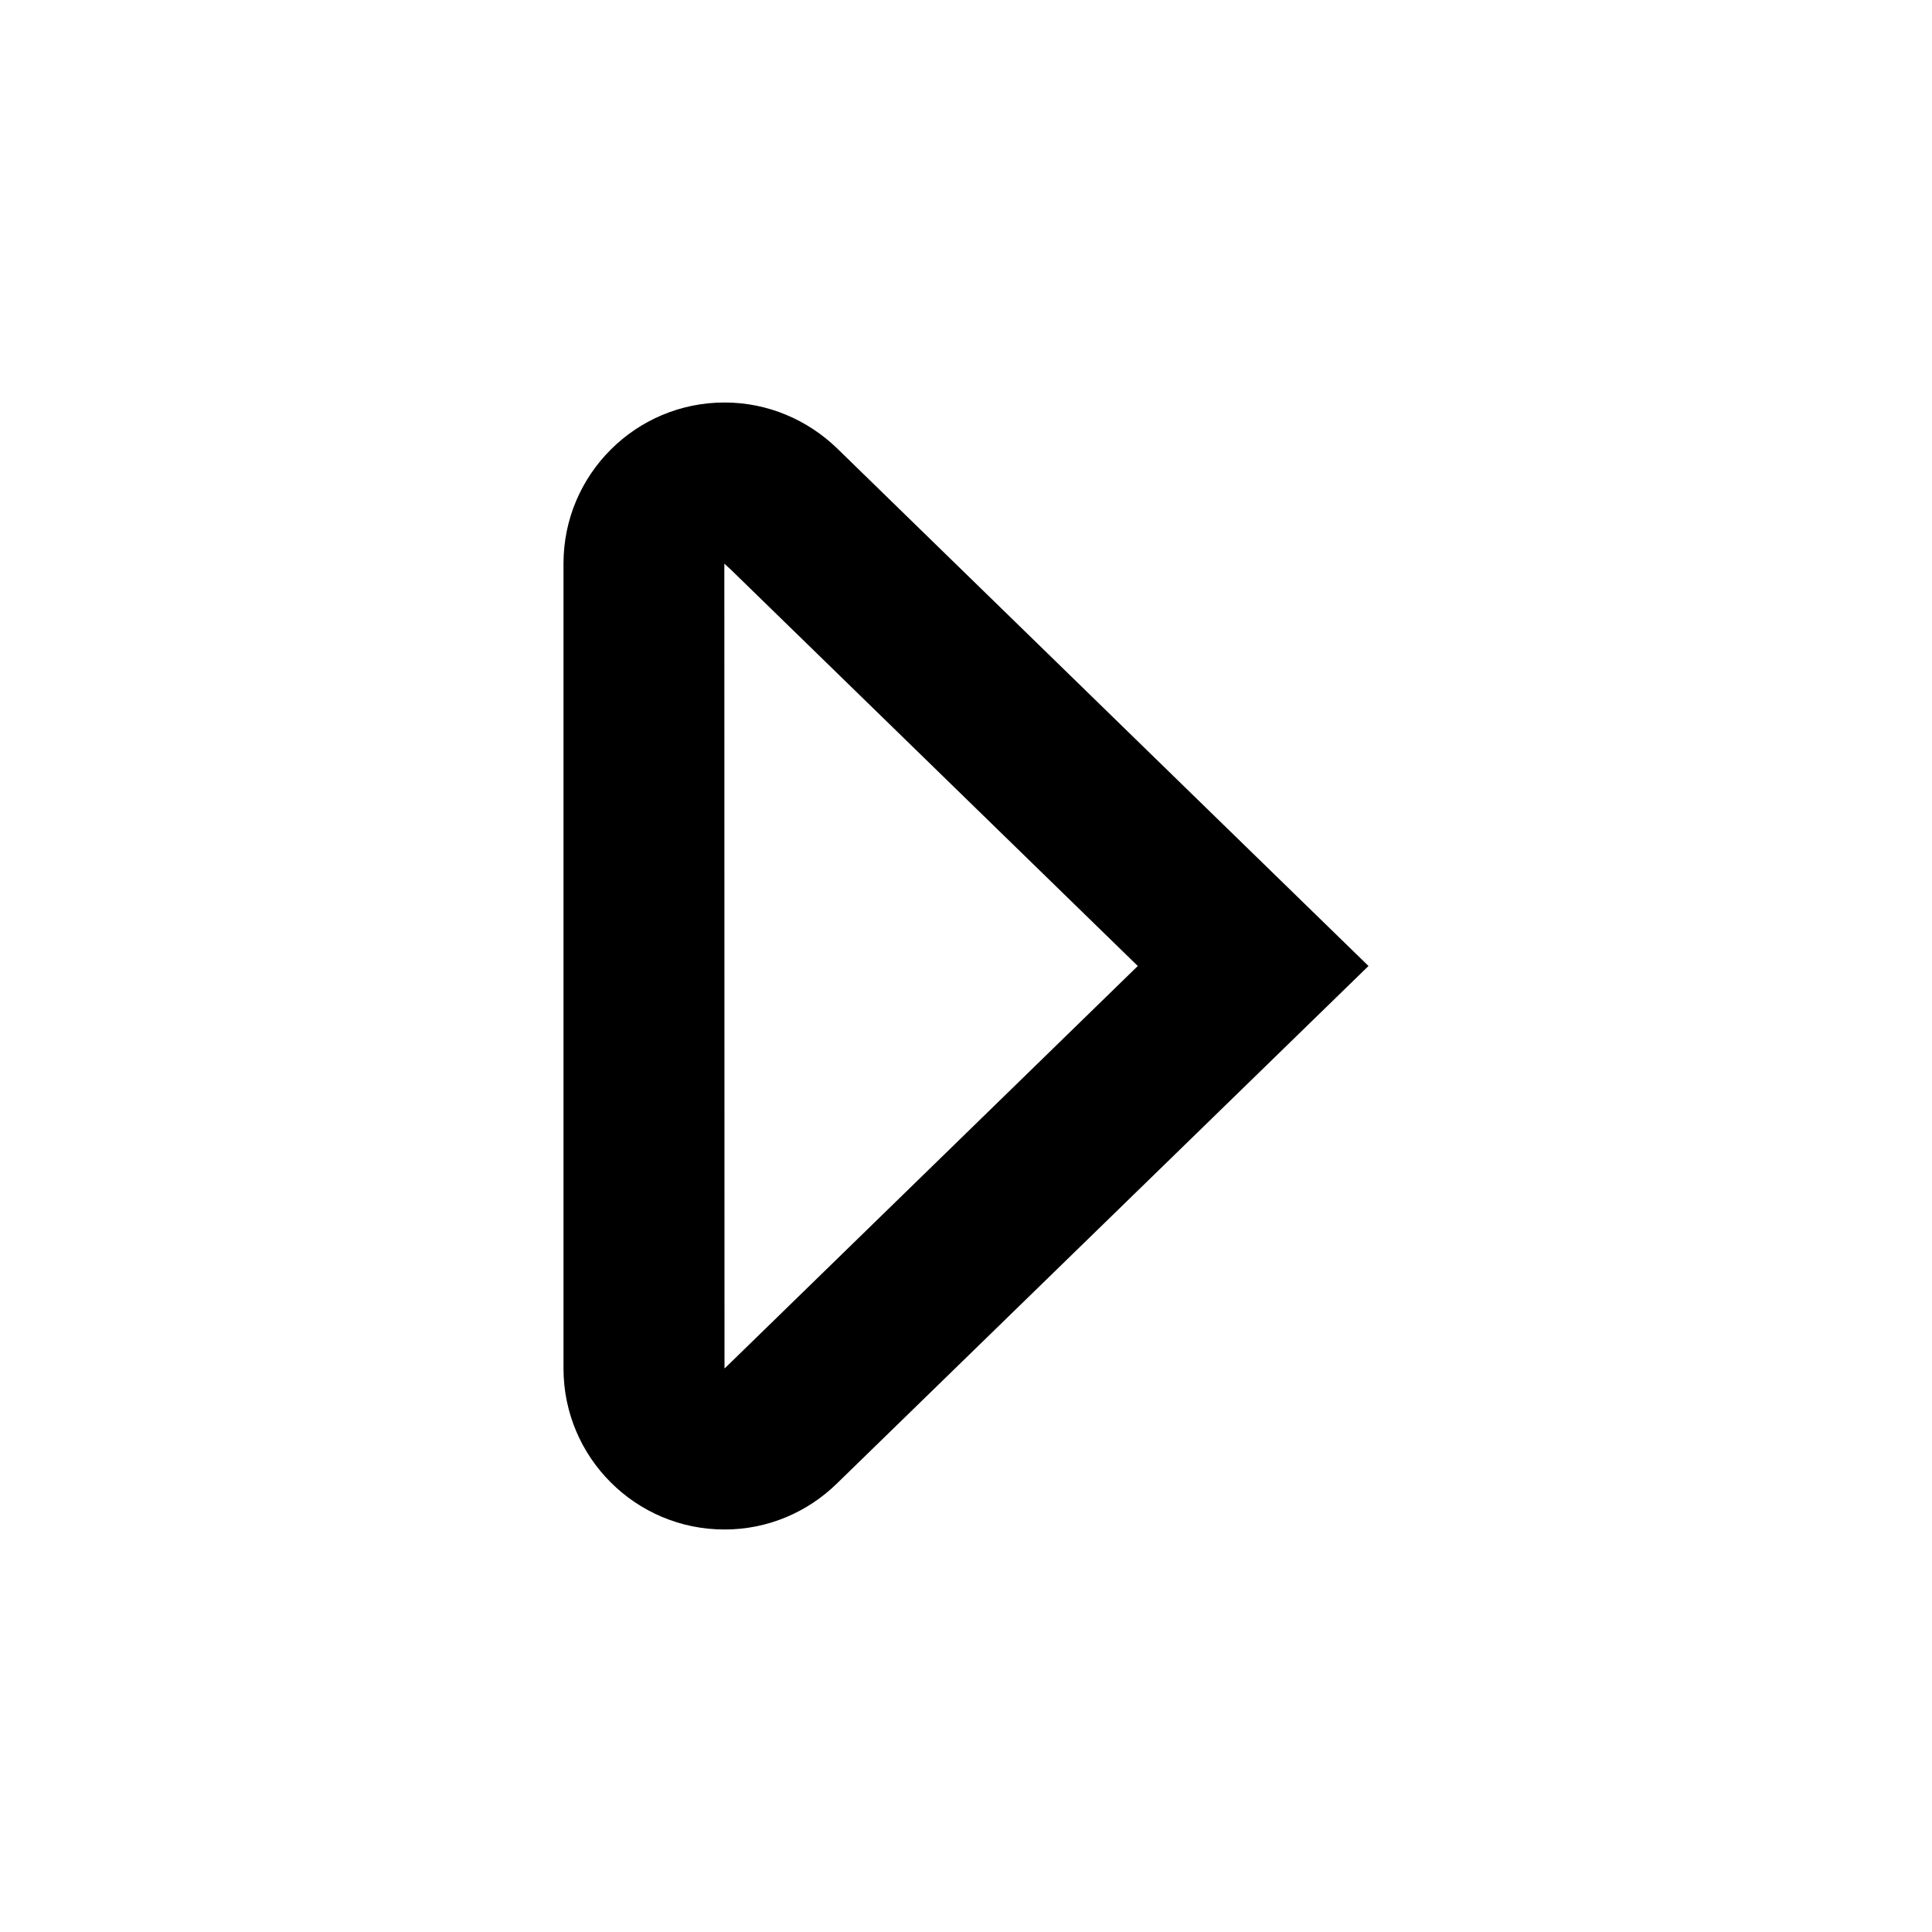
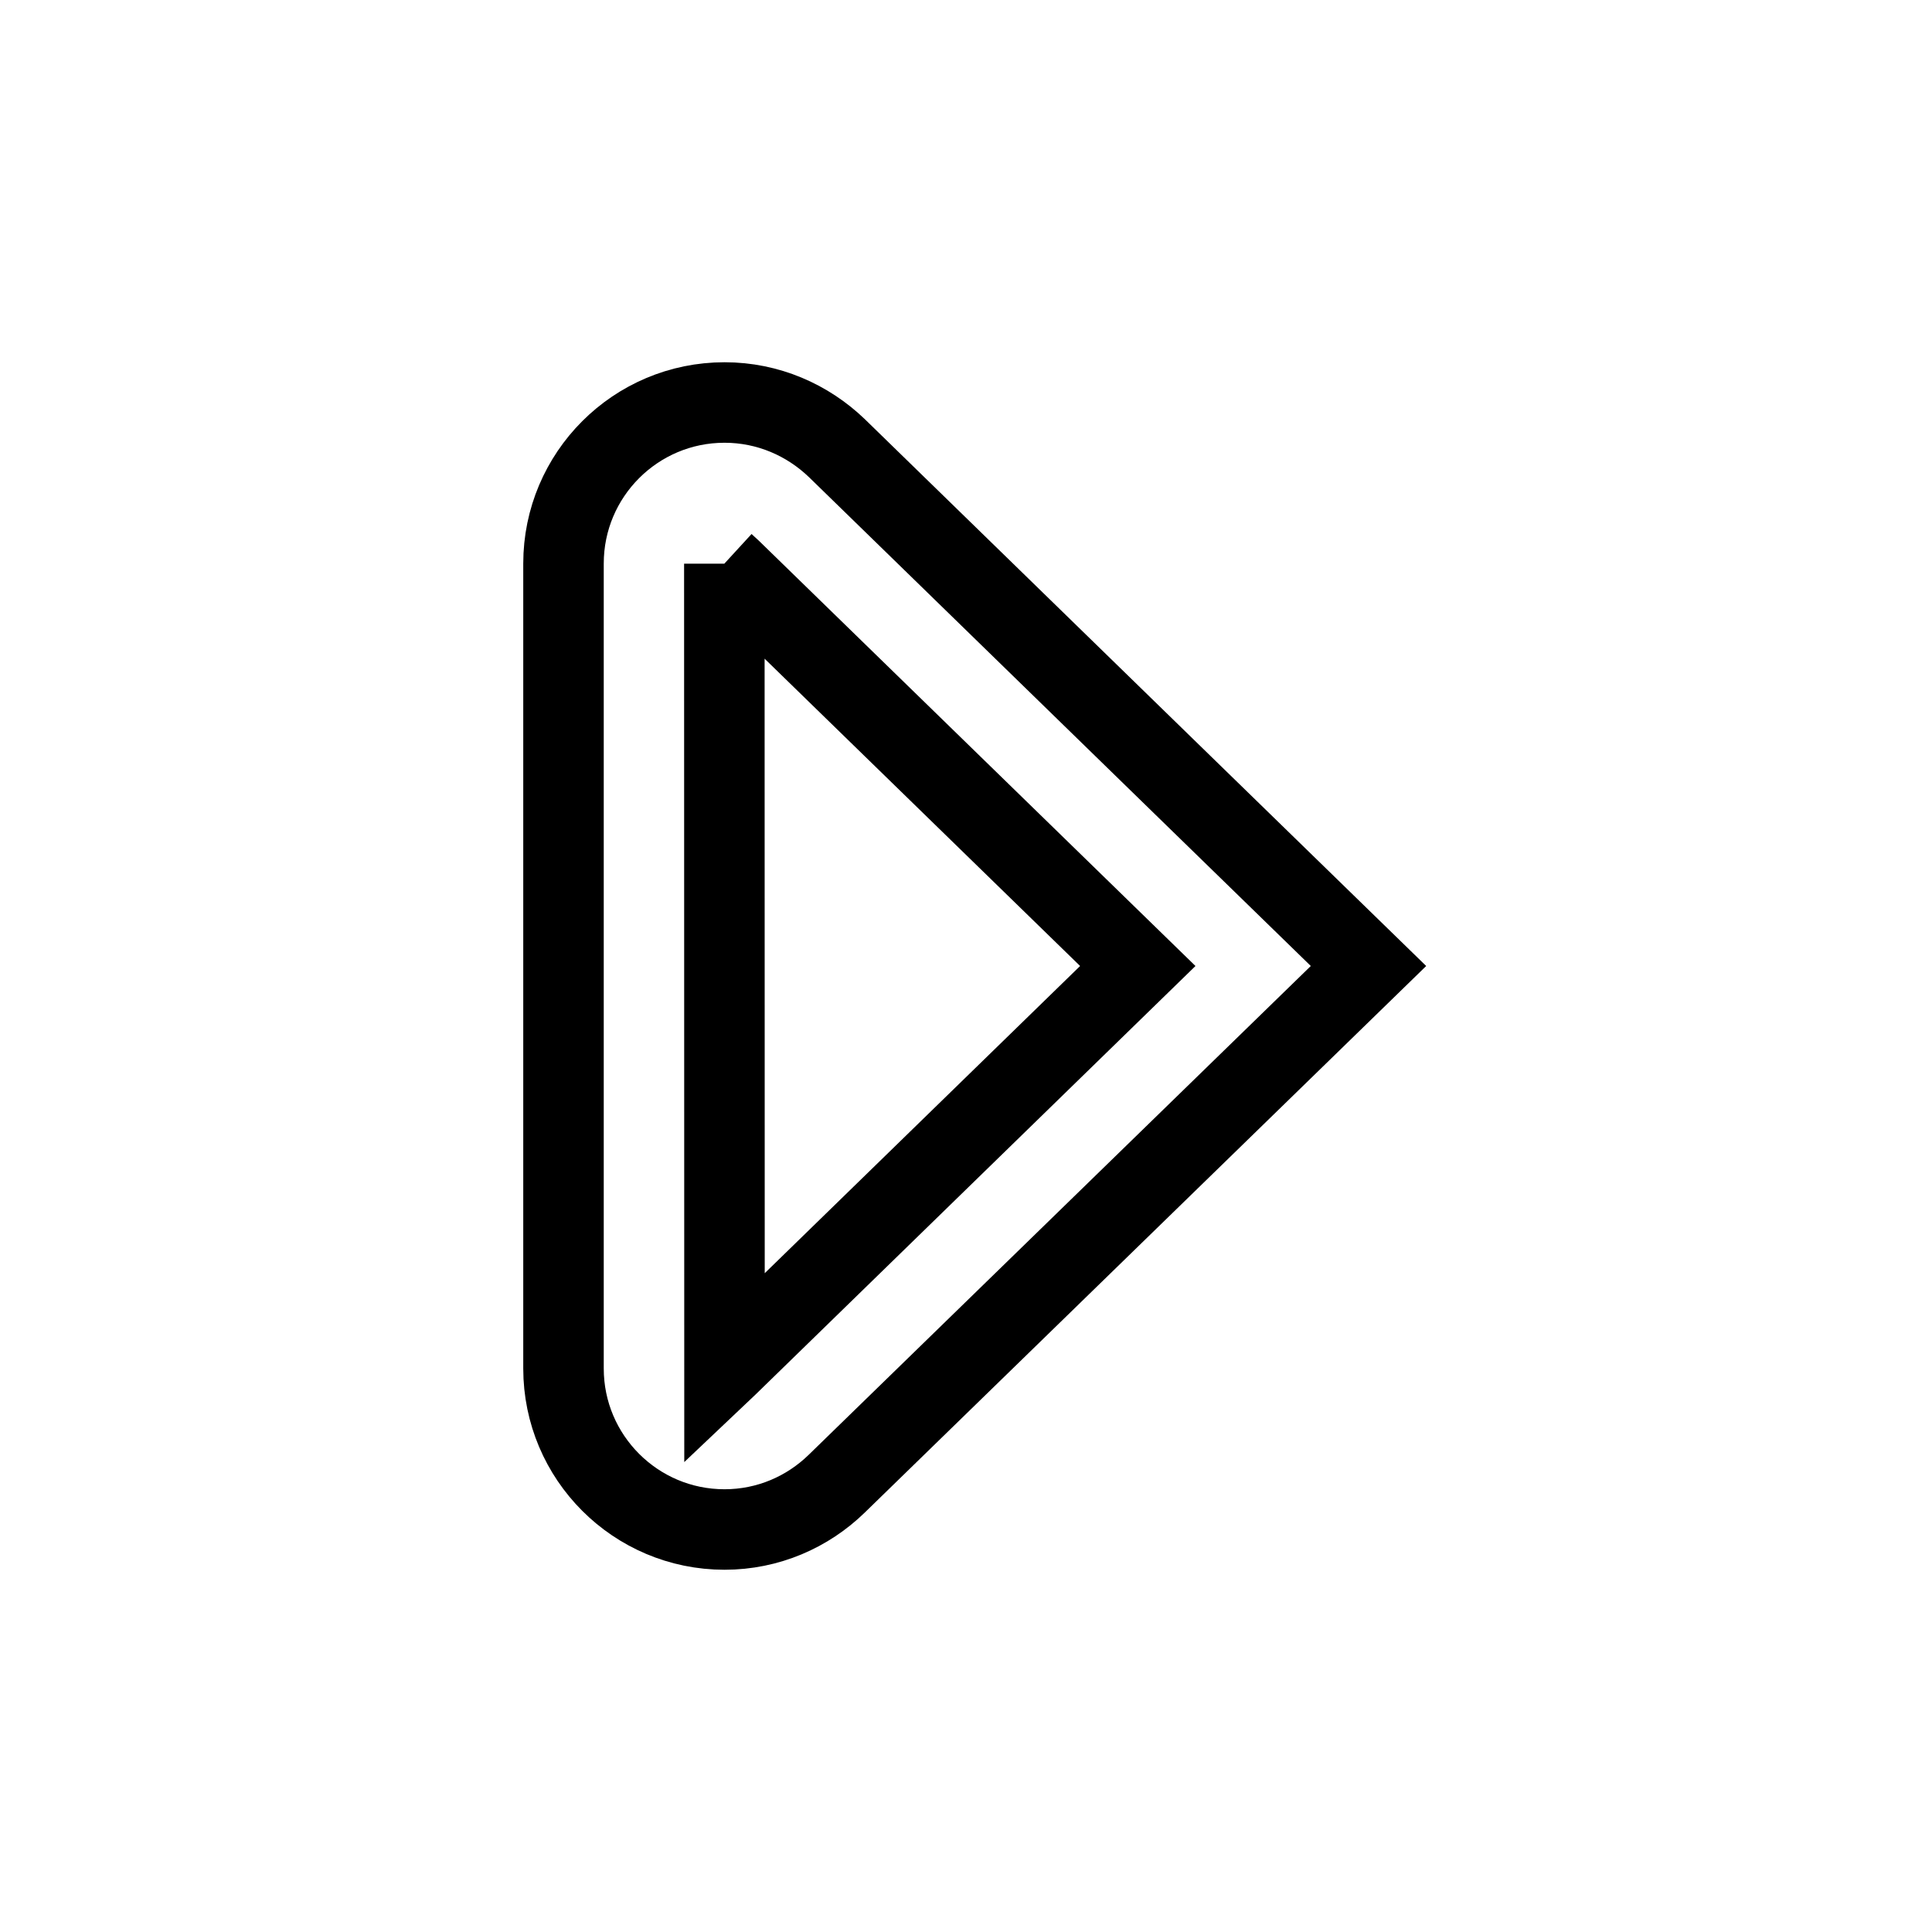
- <svg xmlns="http://www.w3.org/2000/svg" version="1.2" baseProfile="tiny" viewBox="0 0 24 24" fill="currentColor">
+ <svg xmlns="http://www.w3.org/2000/svg" version="1.2" baseProfile="tiny" viewBox="0 0 24 24" fill="none" stroke="currentColor">
  <path d="M8.998 7.002l.085.078 5.051 4.92-5.096 4.964-.038.036-.002-9.998m.002-2.002c-1.104 0-2 .896-2 2v10c0 1.104.896 2 2 2 .543 0 1.033-.218 1.393-.568 2.644-2.573 6.607-6.432 6.607-6.432s-3.963-3.859-6.604-6.433c-.363-.349-.853-.567-1.396-.567z" />
</svg>
